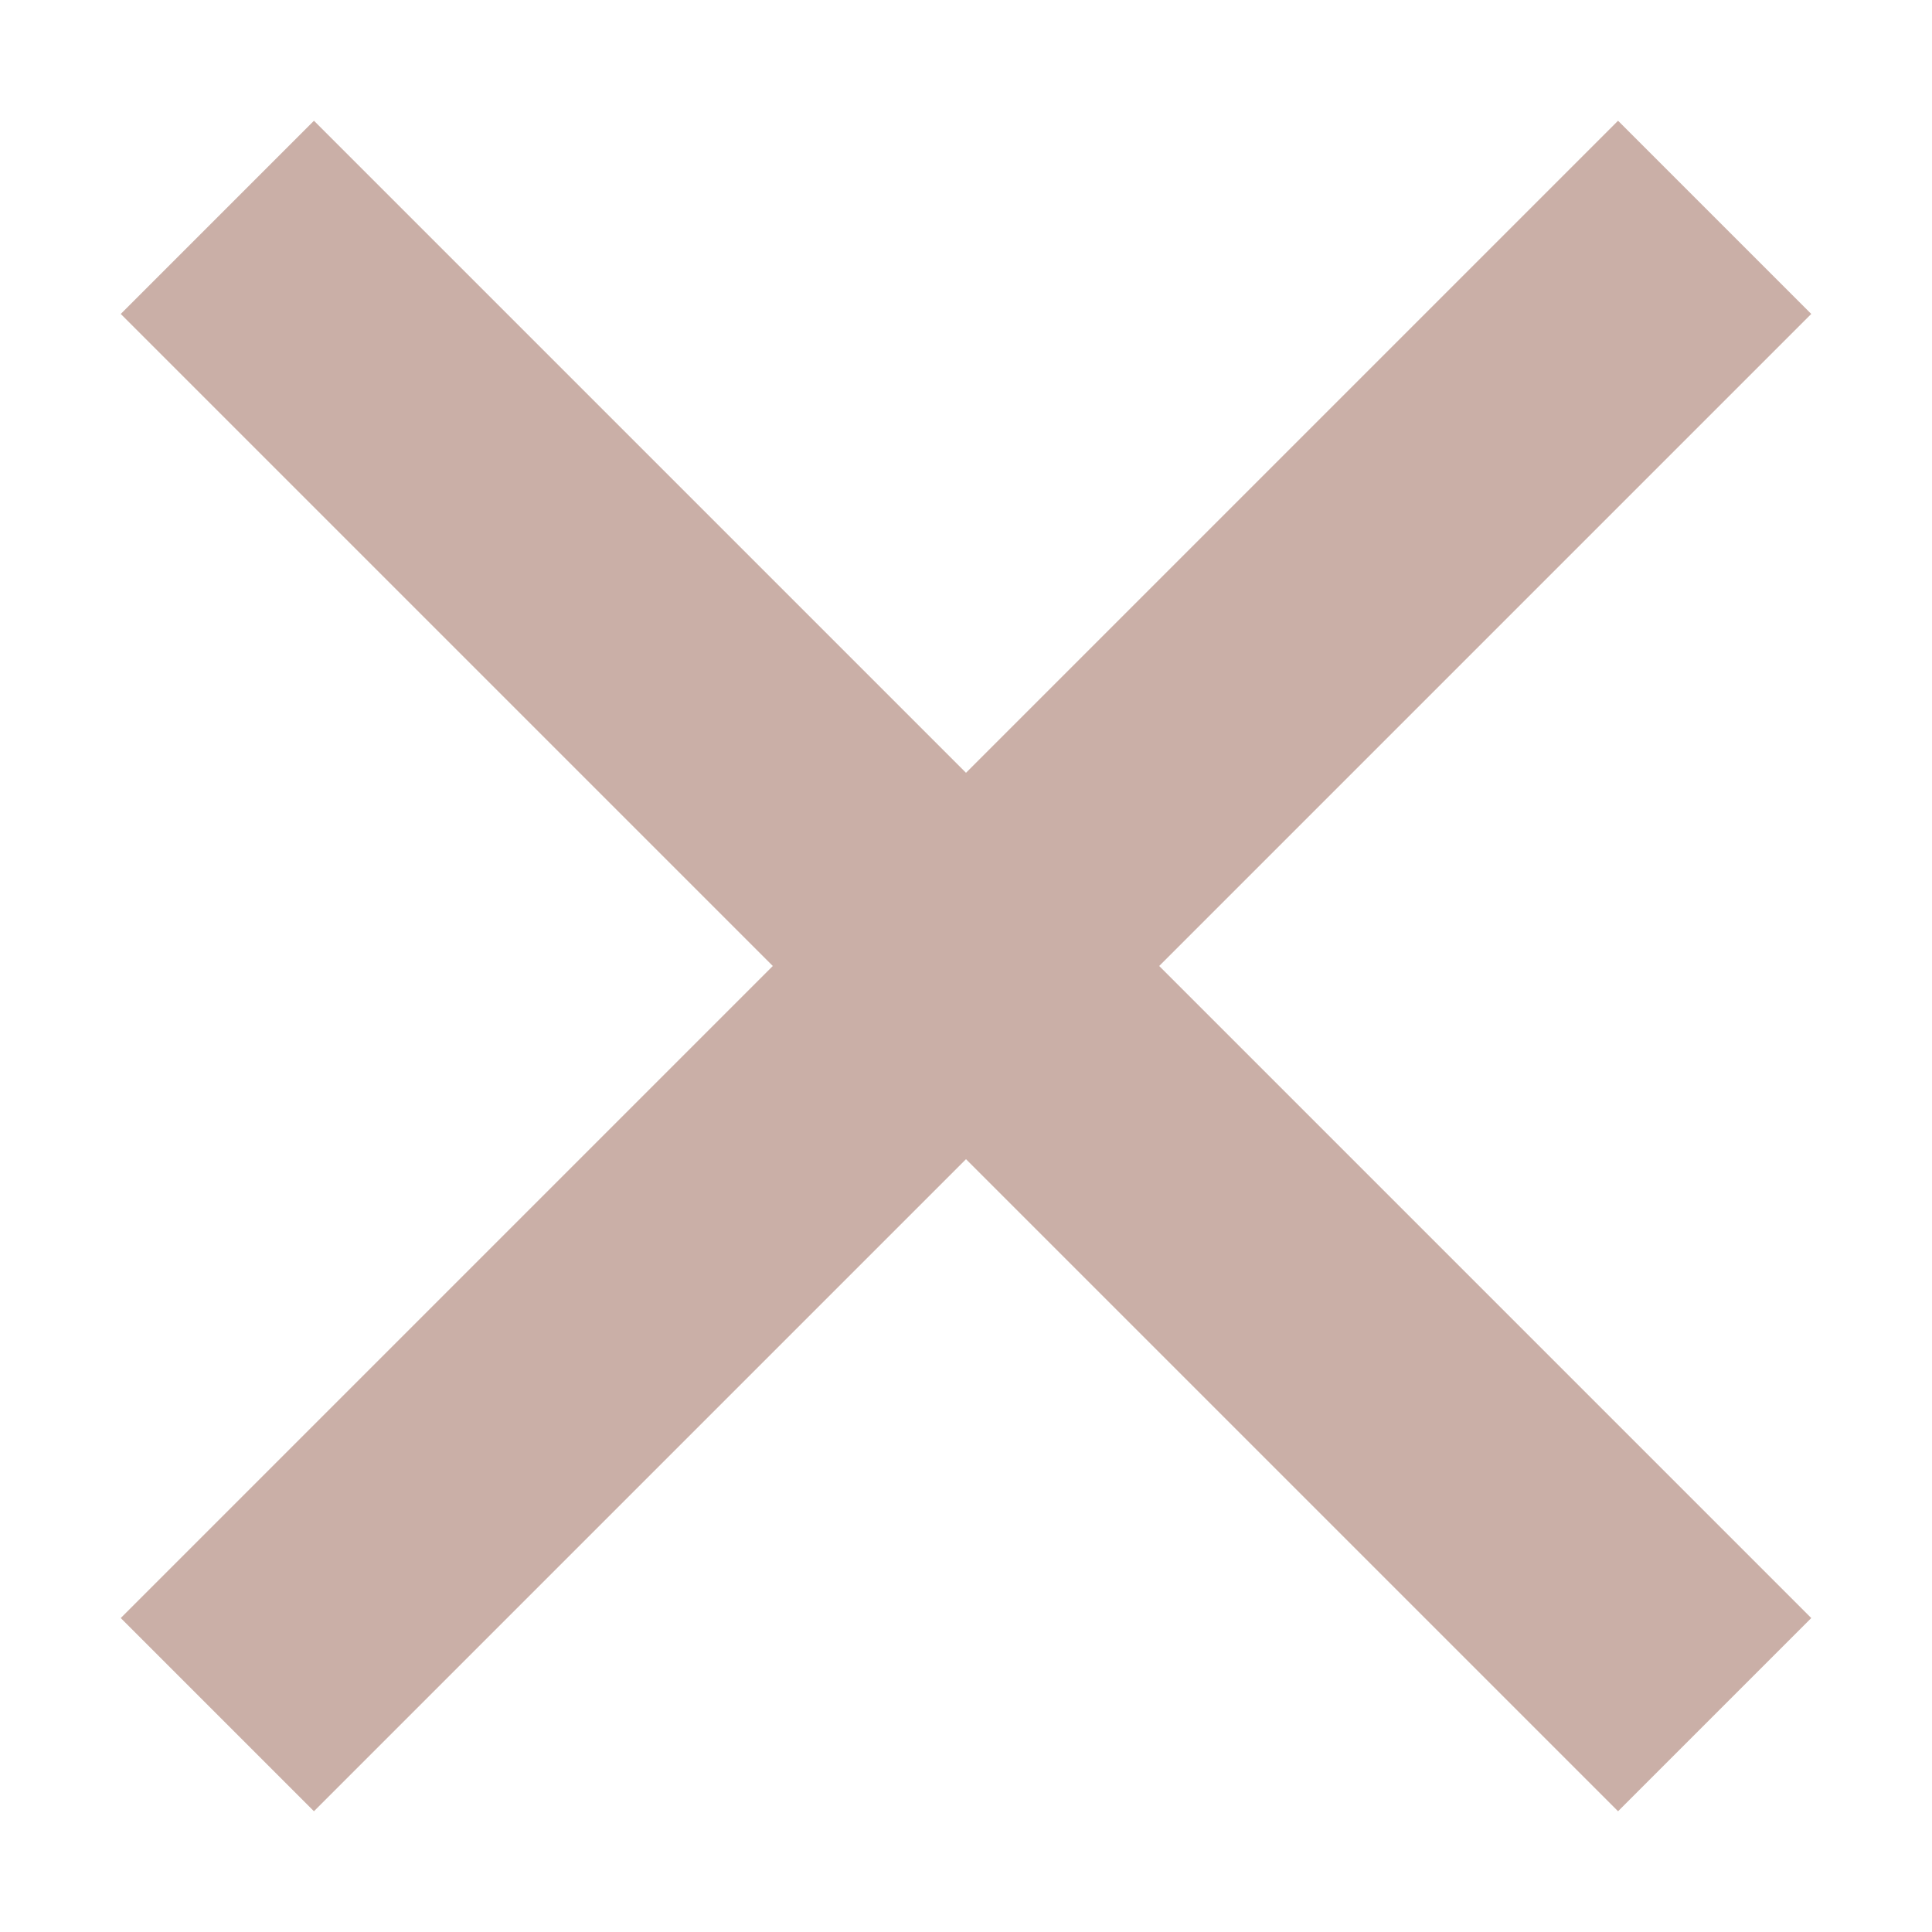
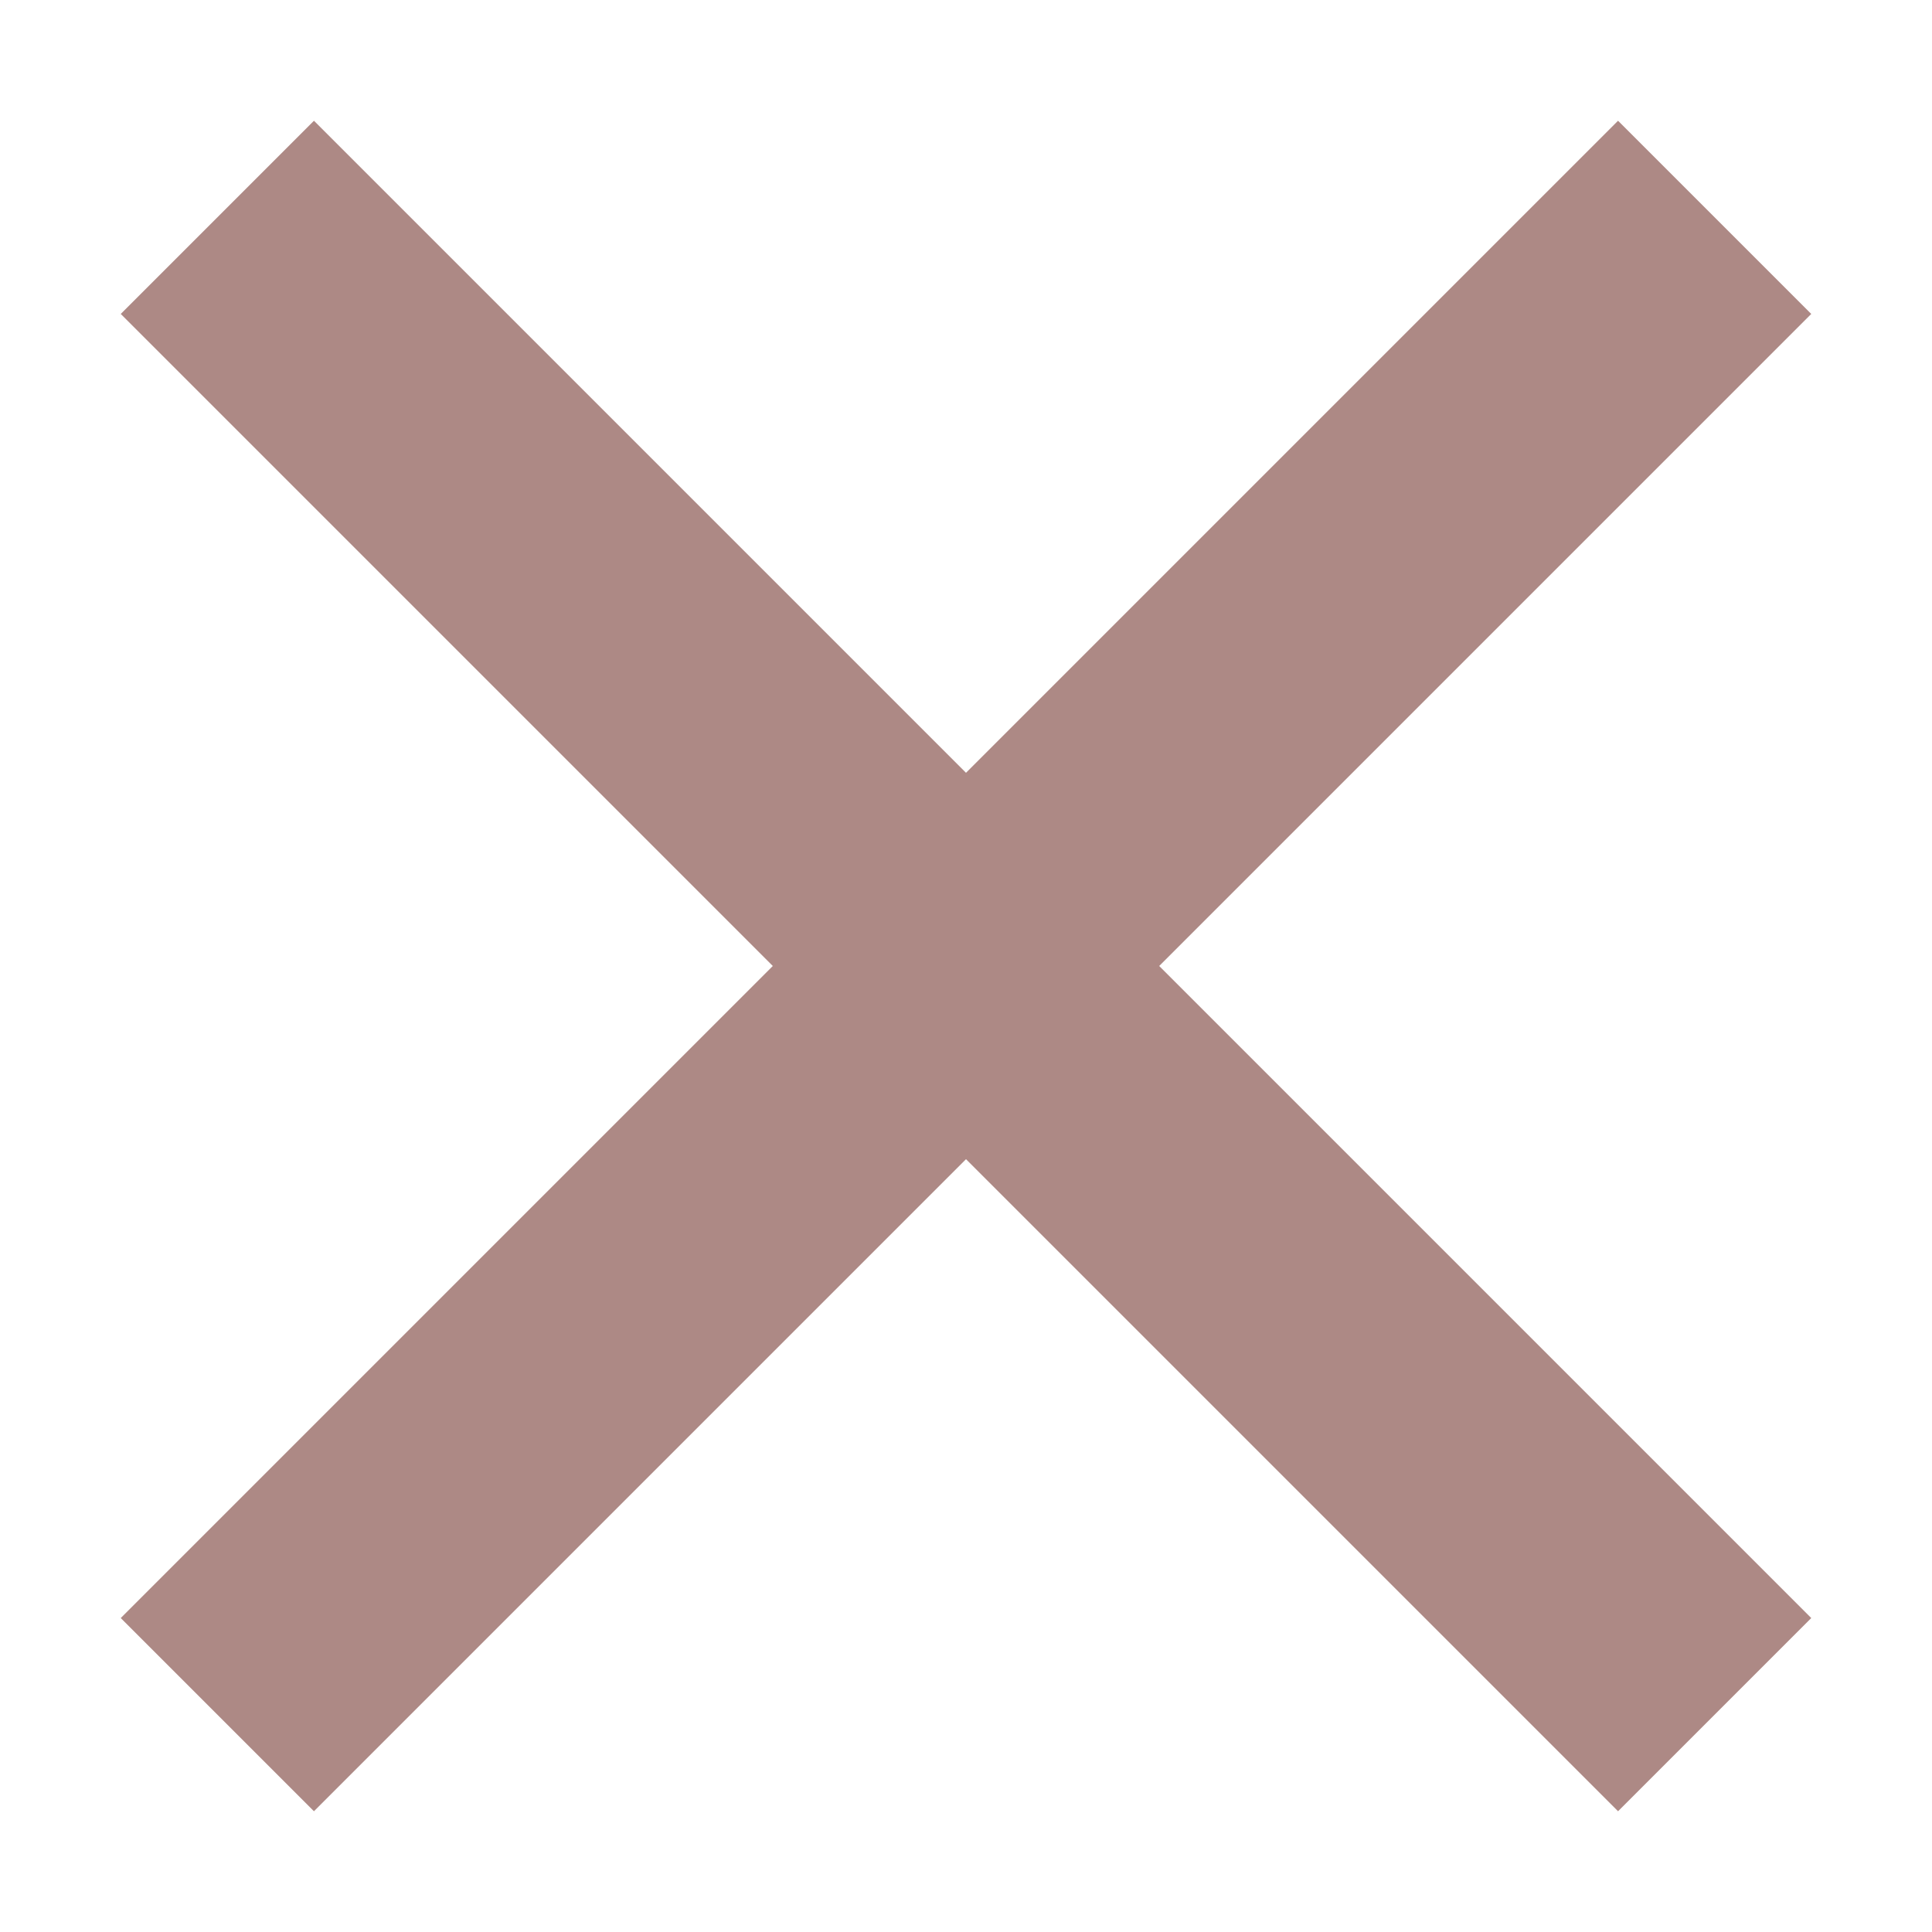
<svg xmlns="http://www.w3.org/2000/svg" width="10" height="10" fill="none" viewBox="0 0 10 10">
-   <path fill="#CAAFA7" d="M8.375 9.375 5 6 1.625 9.375l-1-1L4 5 .625 1.625l1-1L5 4 8.375.625l1 1L6 5l3.375 3.375-1 1Z" />
+   <path fill="#AD8985" d="M8.375 9.375 5 6 1.625 9.375l-1-1L4 5 .625 1.625l1-1L5 4 8.375.625l1 1L6 5l3.375 3.375-1 1Z" />
</svg>
